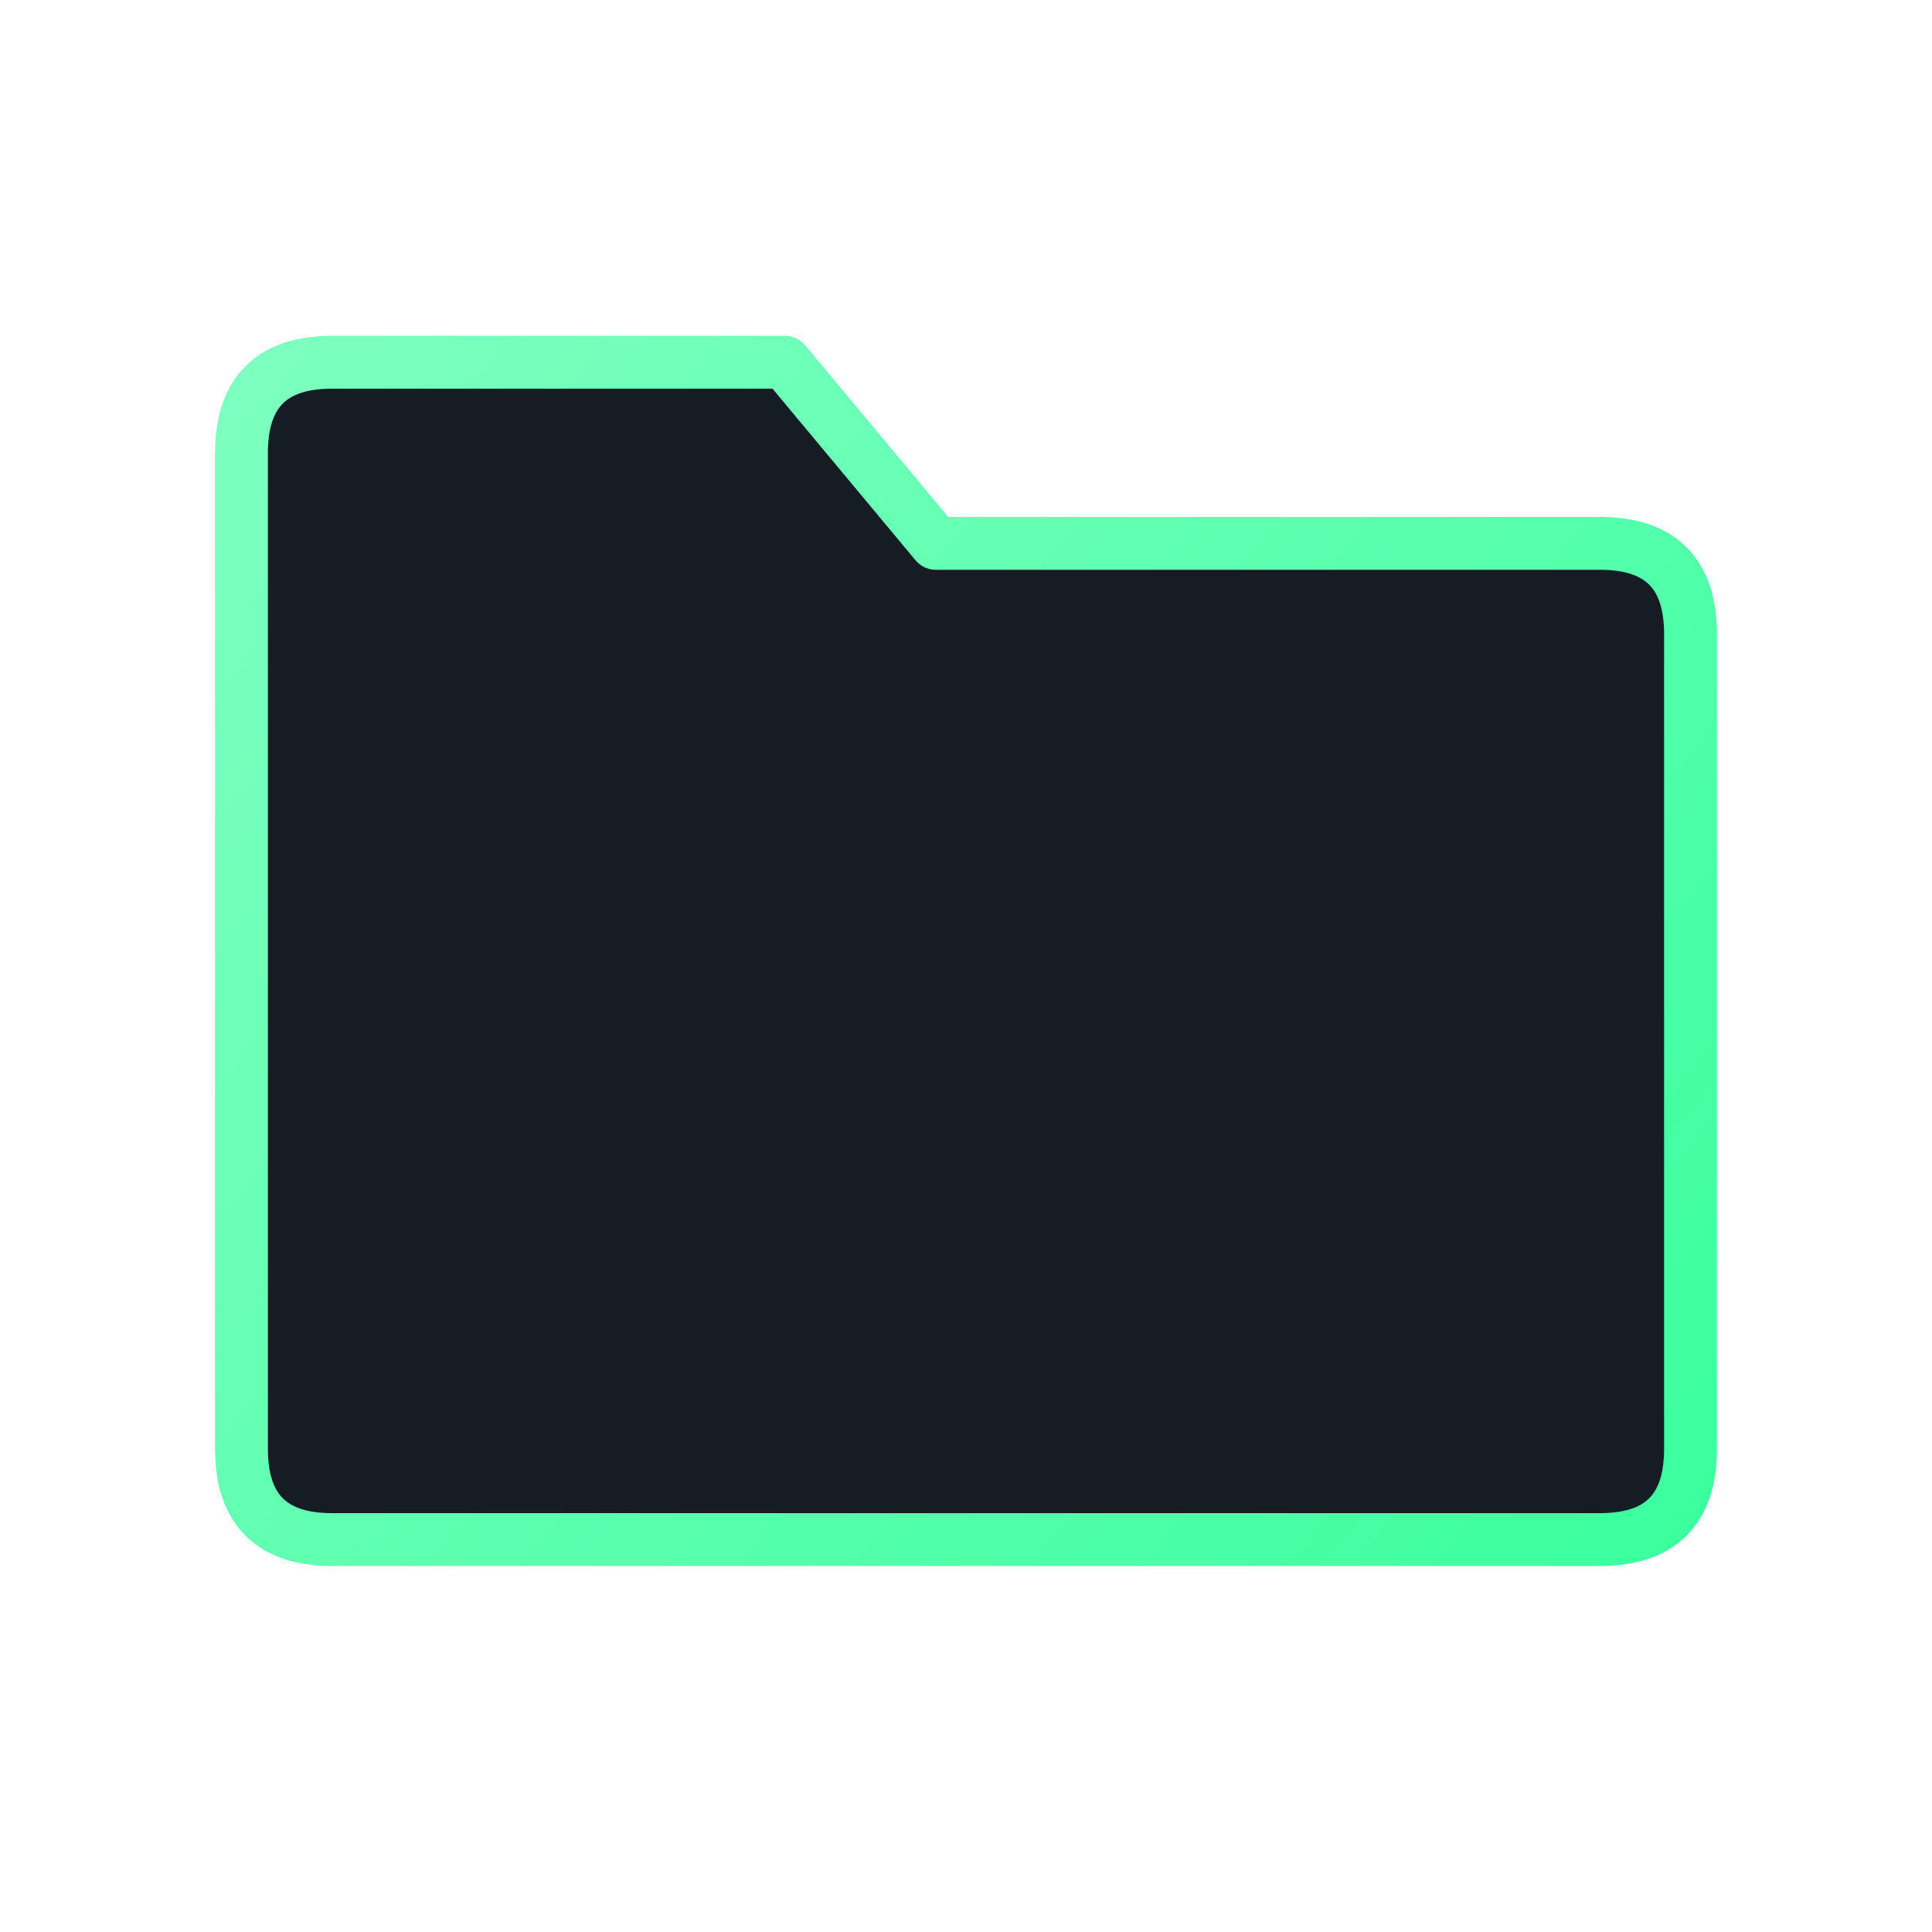
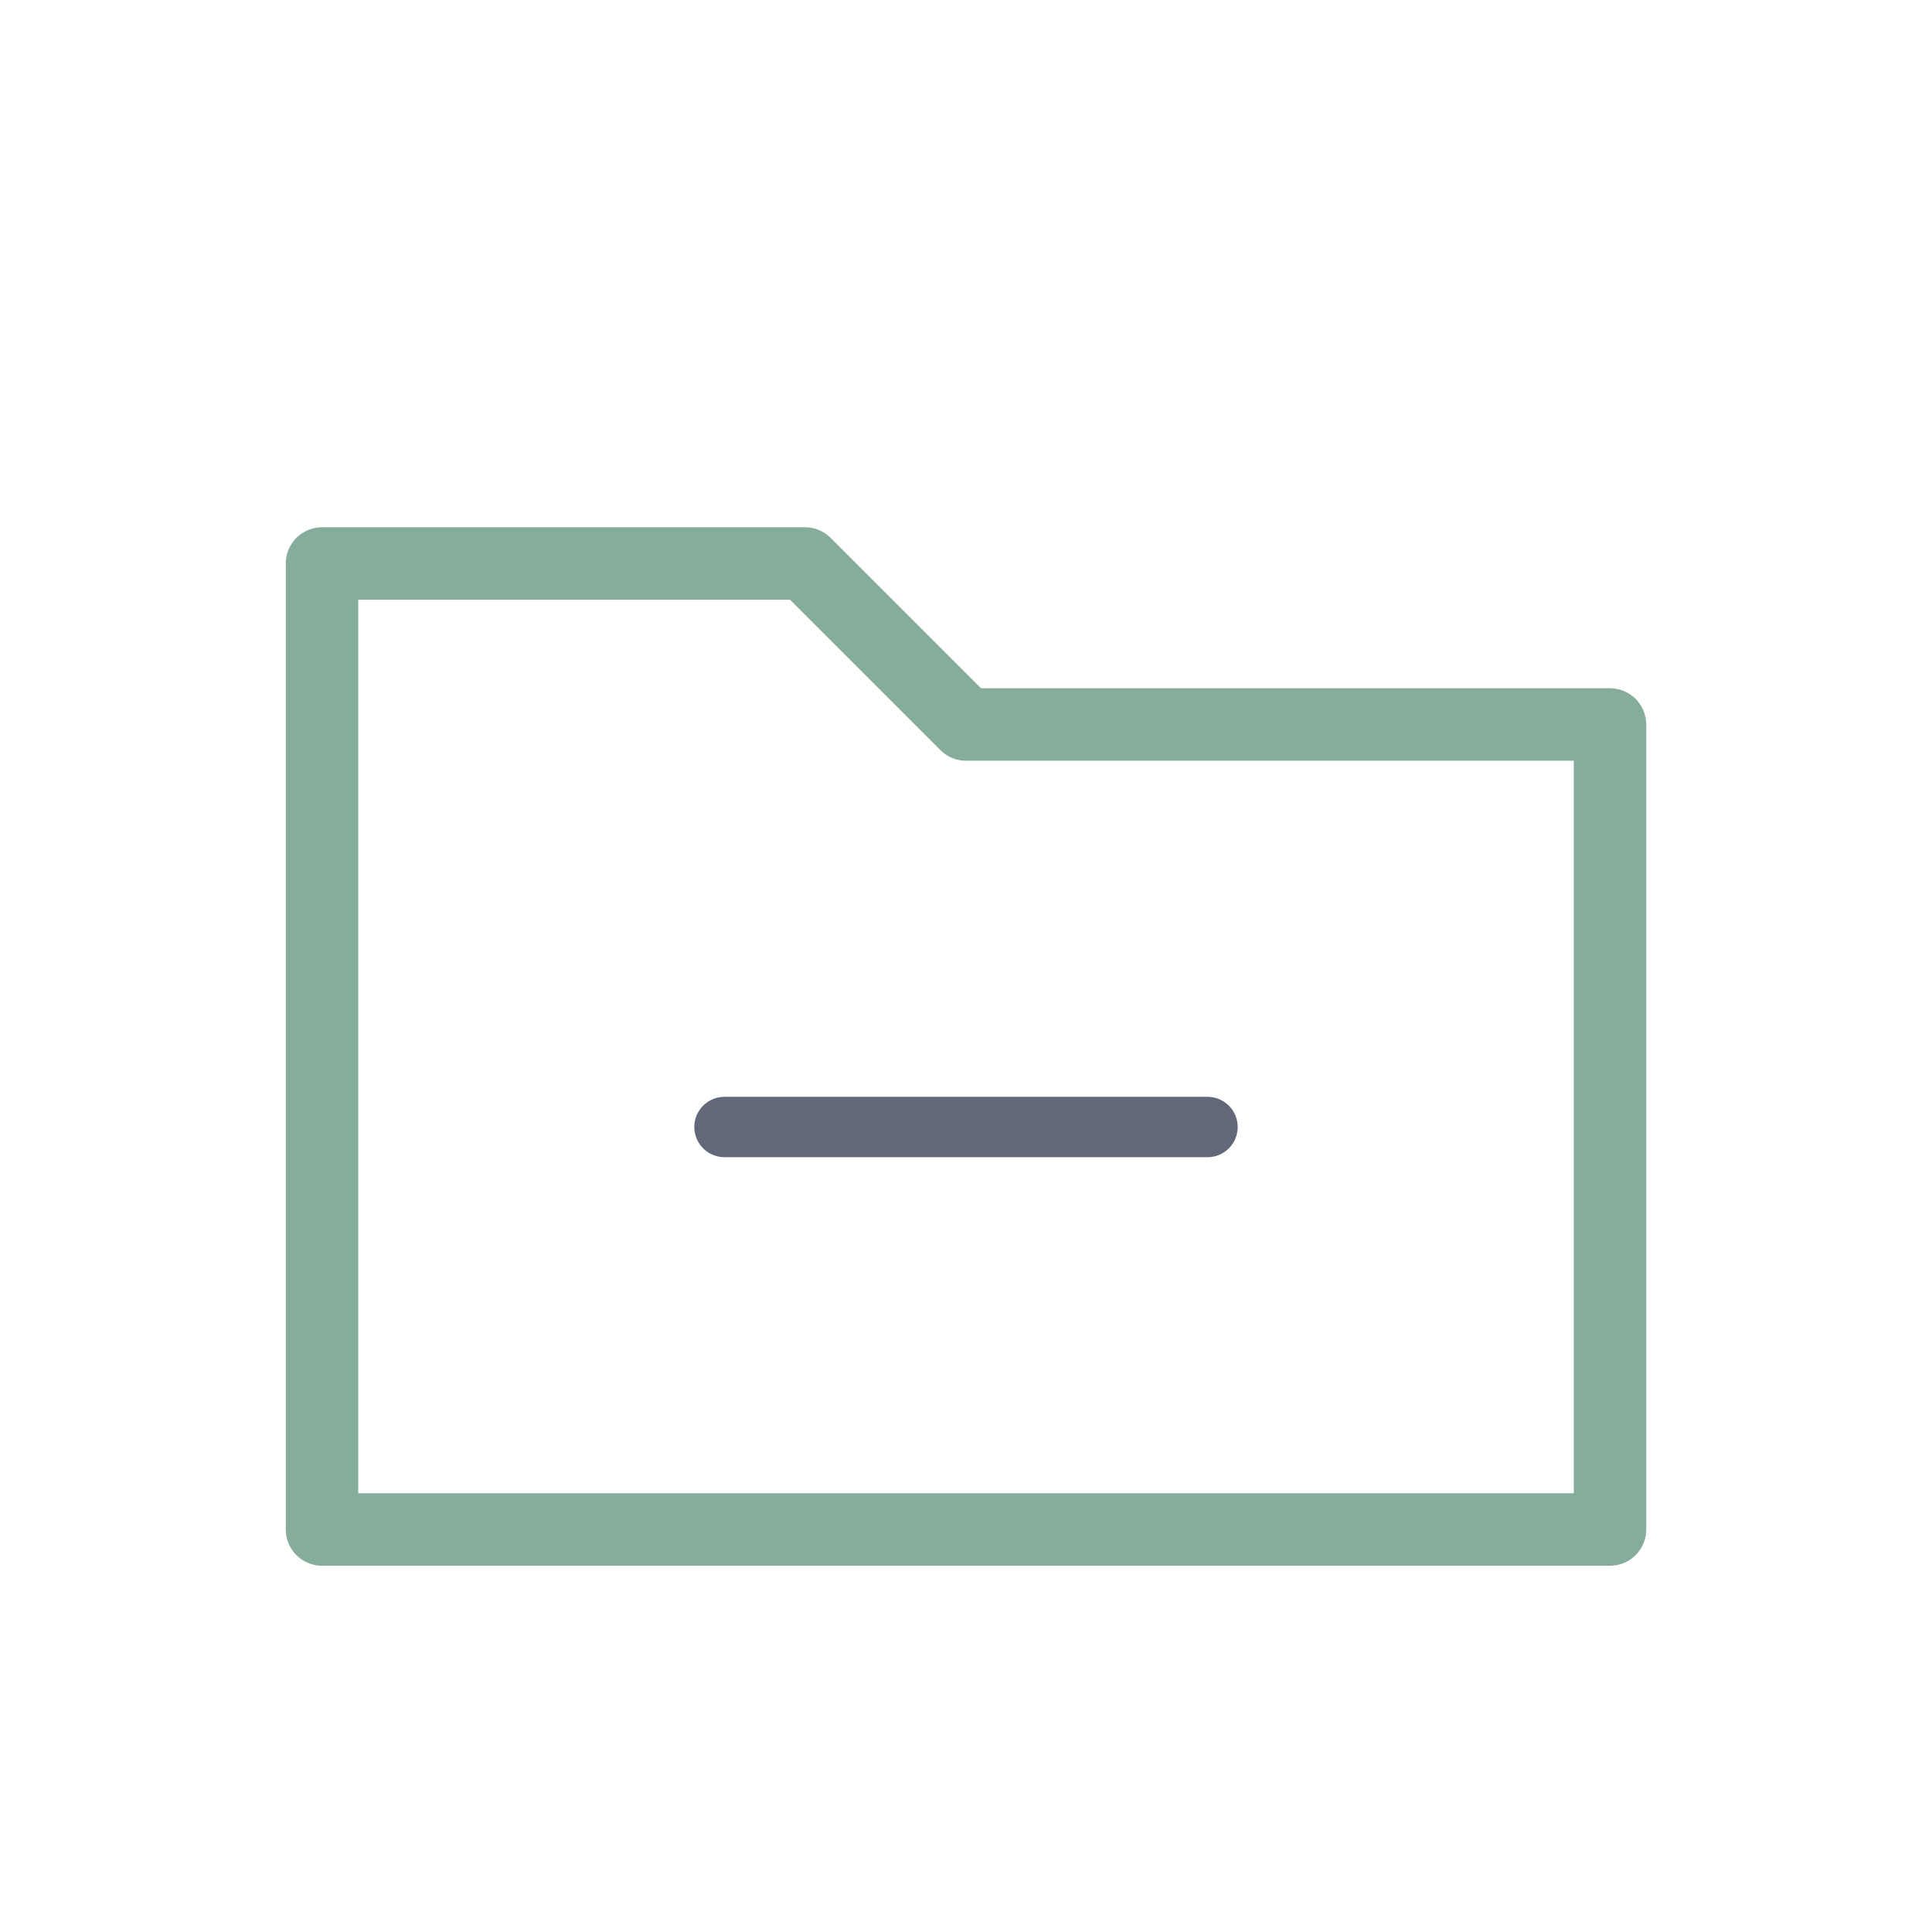
- <svg xmlns="http://www.w3.org/2000/svg" viewBox="0 0 128 128" fill="none">
-   <defs>
-     <linearGradient id="g" x1="16" y1="24" x2="112" y2="102" gradientUnits="userSpaceOnUse">
-       <stop stop-color="#7DFFC0" />
-       <stop offset="1" stop-color="#3BFF9E" />
-     </linearGradient>
-   </defs>
-   <path d="M16 40            V30            Q16 24 22 24            H52            L62 36            H106            Q112 36 112 42            V96            Q112 102 106 102            H22            Q16 102 16 96            Z" fill="#151c24" stroke="url(#g)" stroke-width="3.5" stroke-linejoin="round" />
+ <svg xmlns="http://www.w3.org/2000/svg" viewBox="0 0 24 24">
+   <path d="M4 7h6l2 2h8v10H4z" fill="none" stroke="#86ad9b" stroke-width="0.9" stroke-linejoin="round" />
+   <path d="M9 14h6" fill="none" stroke="#626879" stroke-width="0.75" stroke-linecap="round" />
</svg>
